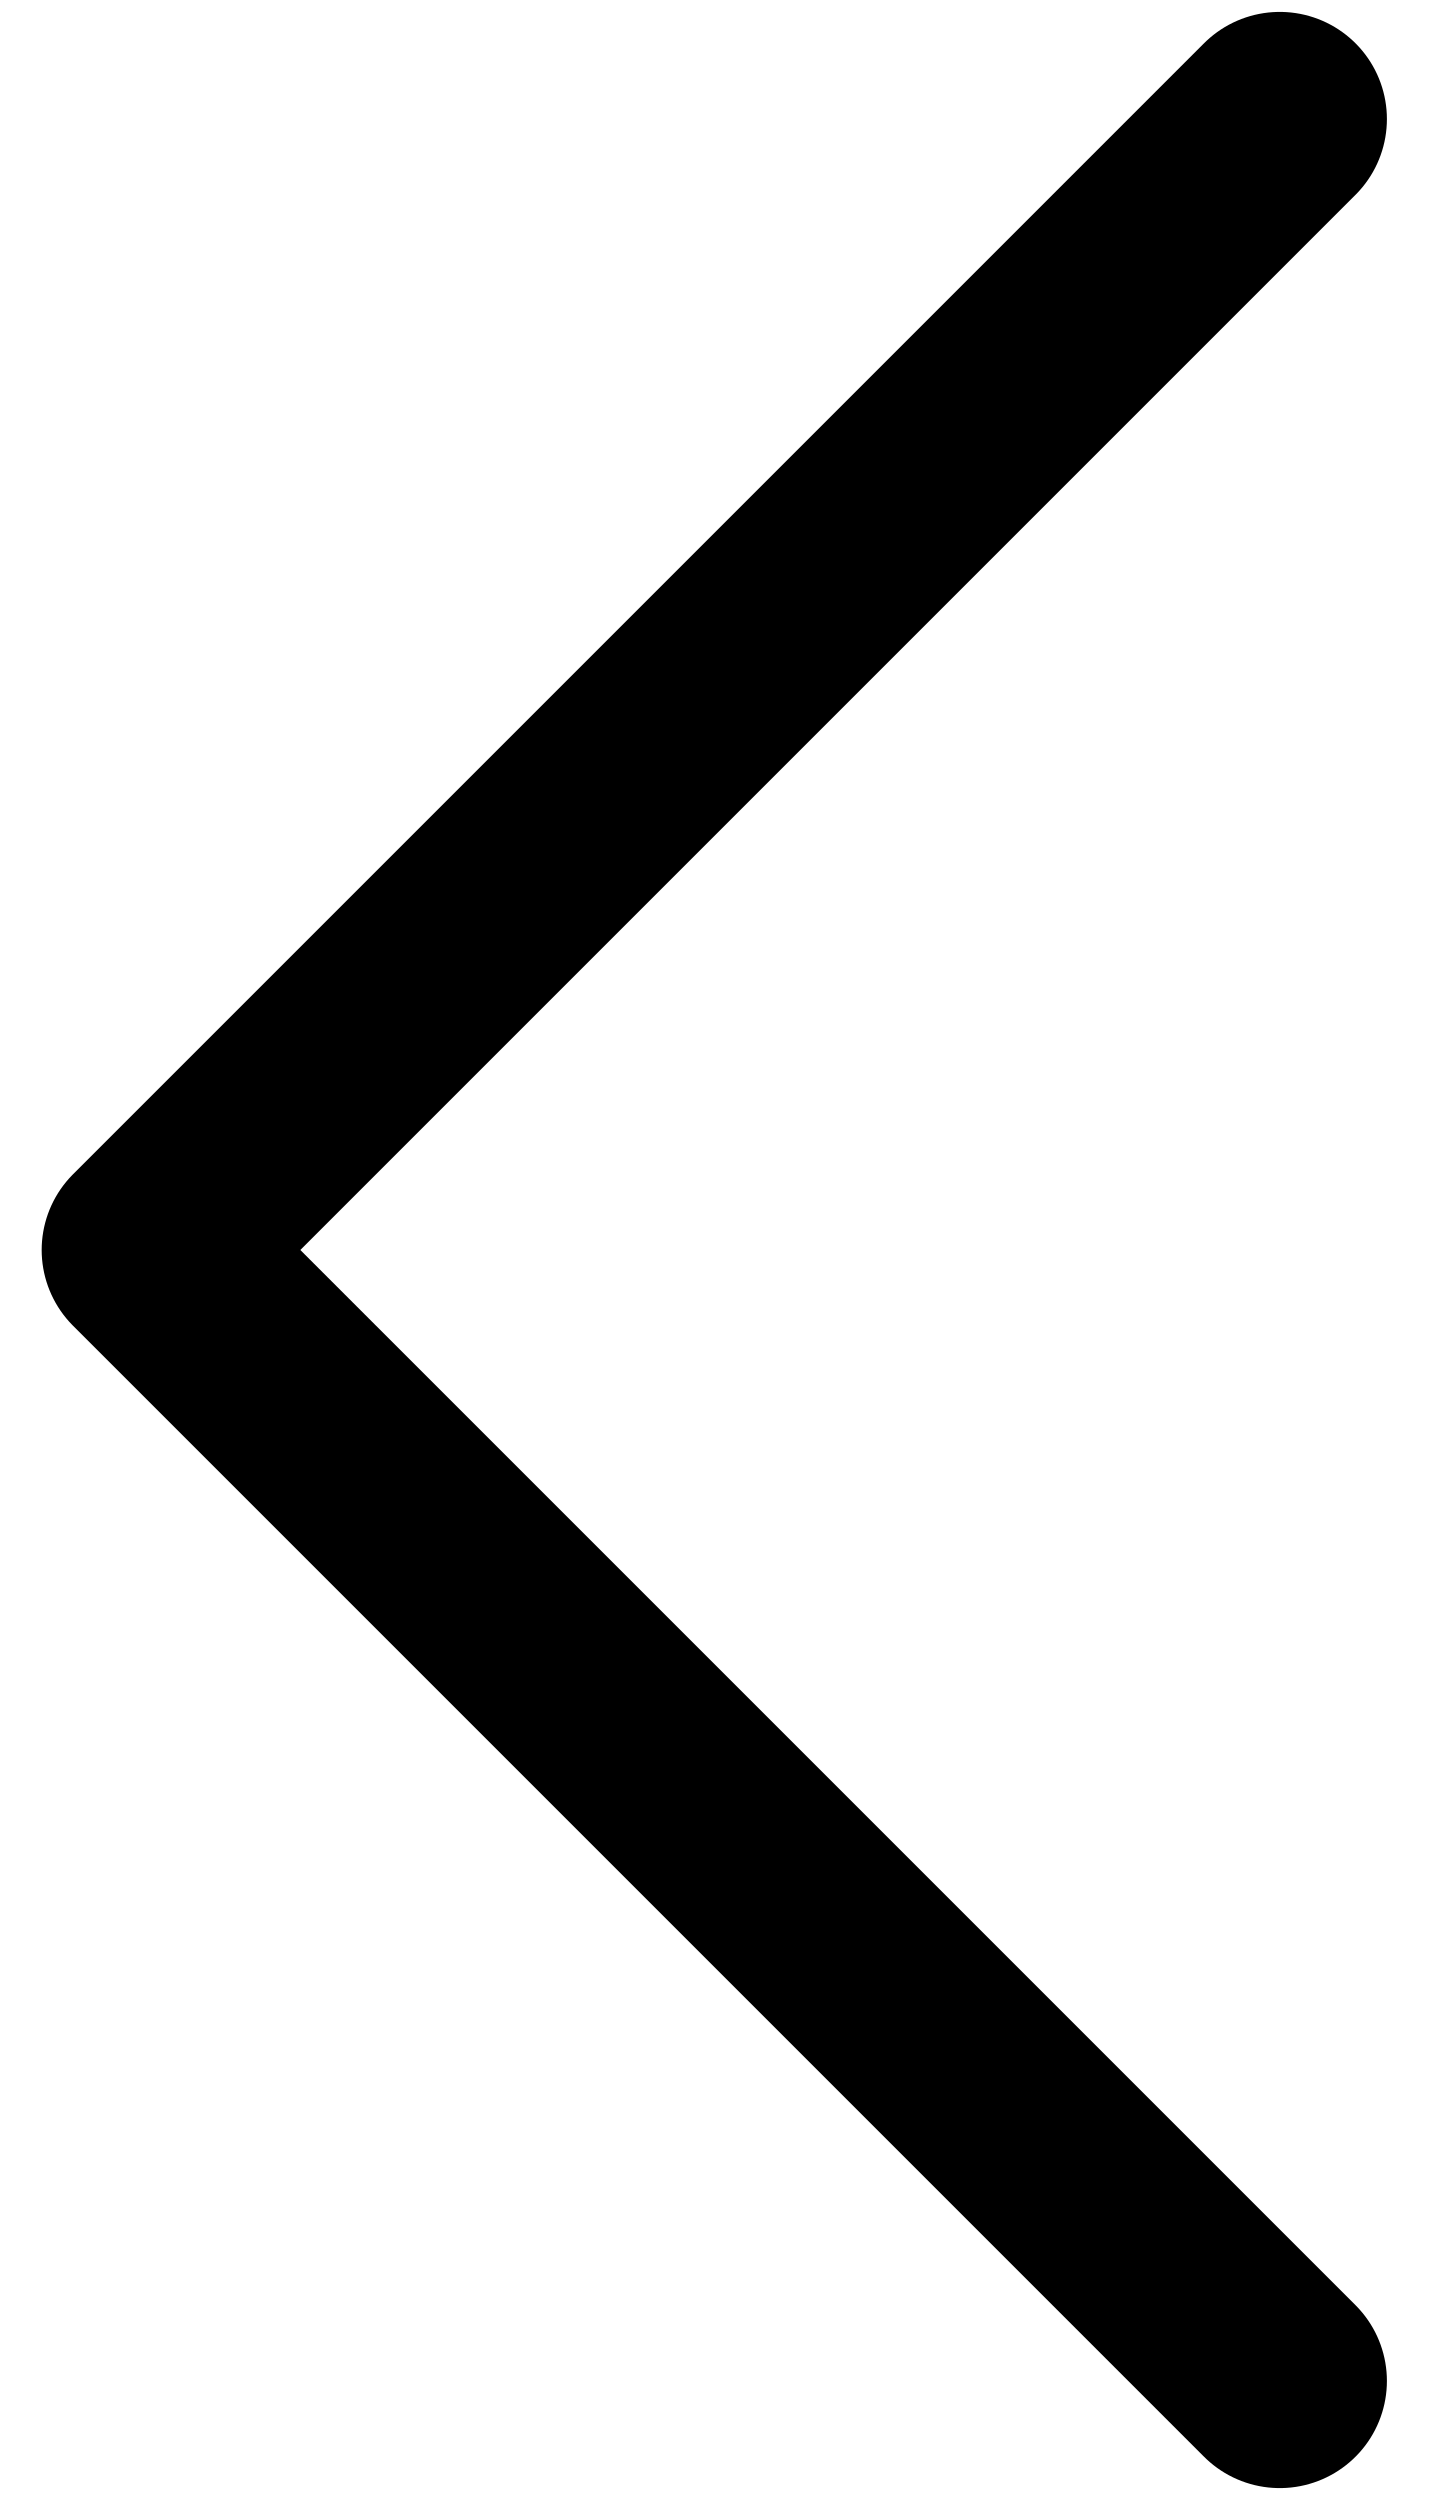
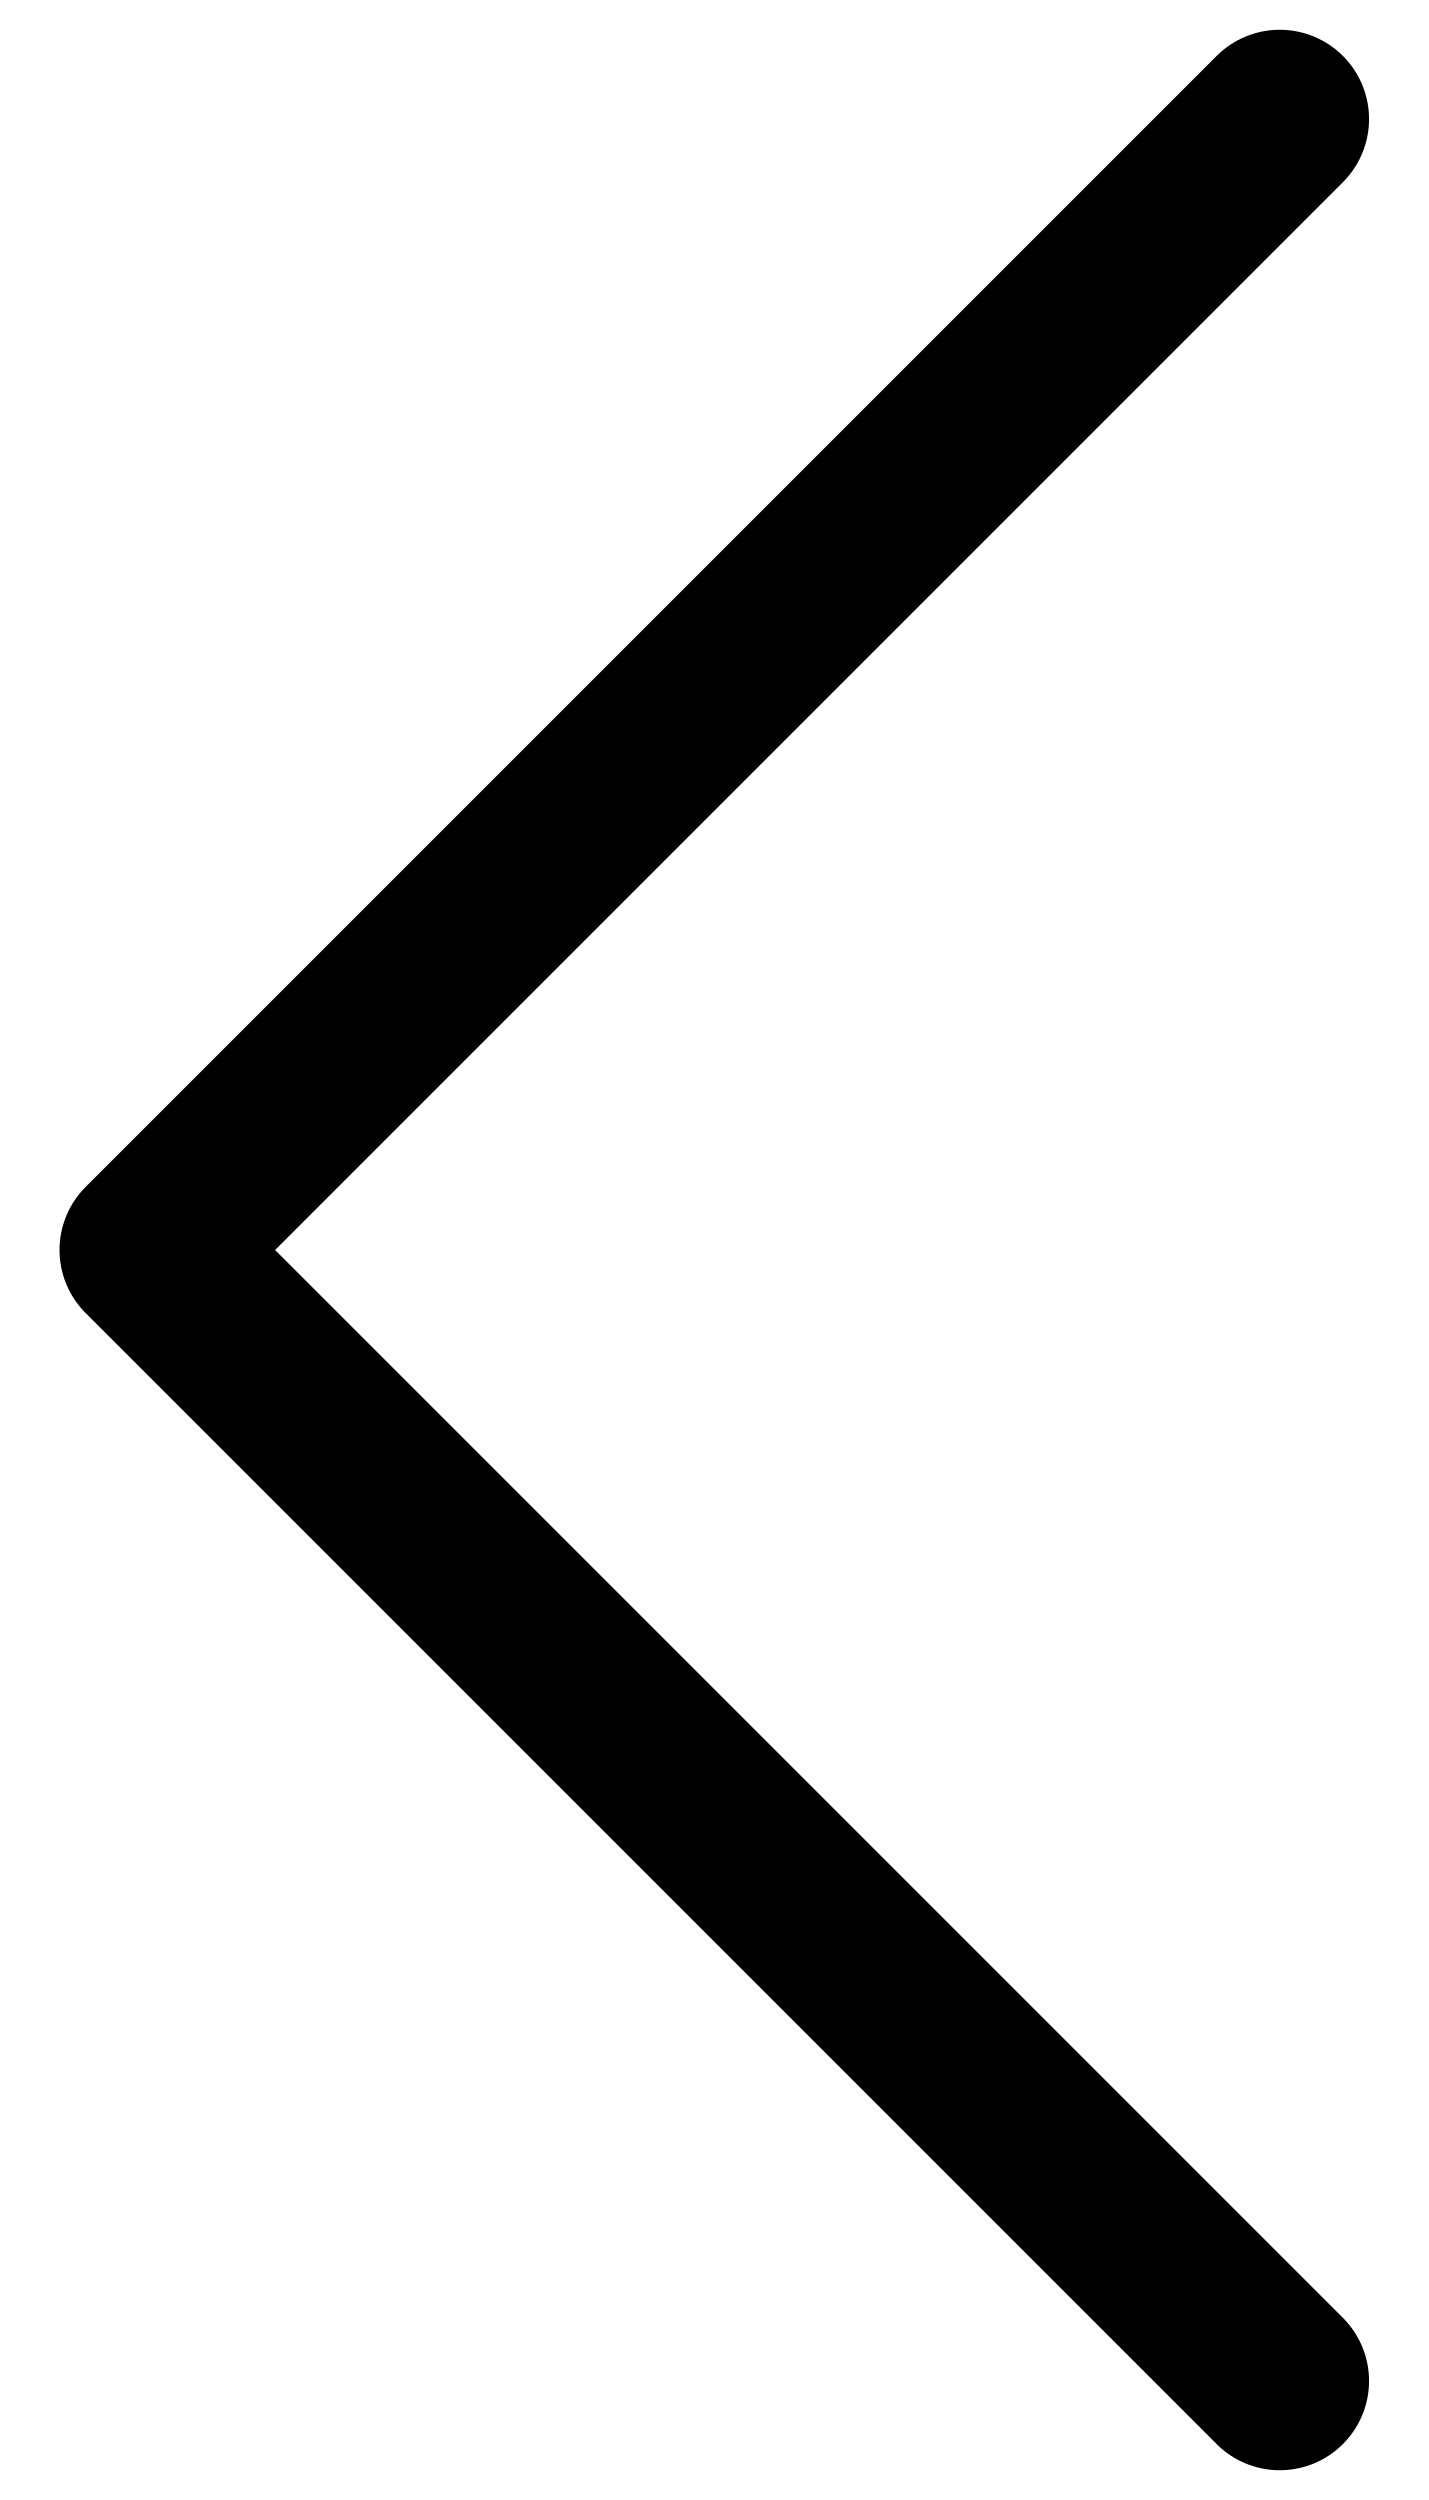
<svg xmlns="http://www.w3.org/2000/svg" width="12px" height="21px" viewBox="0 0 12 21" version="1.1">
  <g id="Item-Arrow" stroke="none" stroke-width="1" fill="none" fill-rule="evenodd" stroke-linecap="round" stroke-linejoin="round">
-     <polyline id="Path" stroke="currentColor" stroke-width="1.8" points="10.75 1 1.25 10.5 10.75 20" />
+     <polyline id="Path" stroke="currentColor" stroke-width="1.5" points="10.75 1 1.25 10.5 10.75 20" />
  </g>
</svg>
